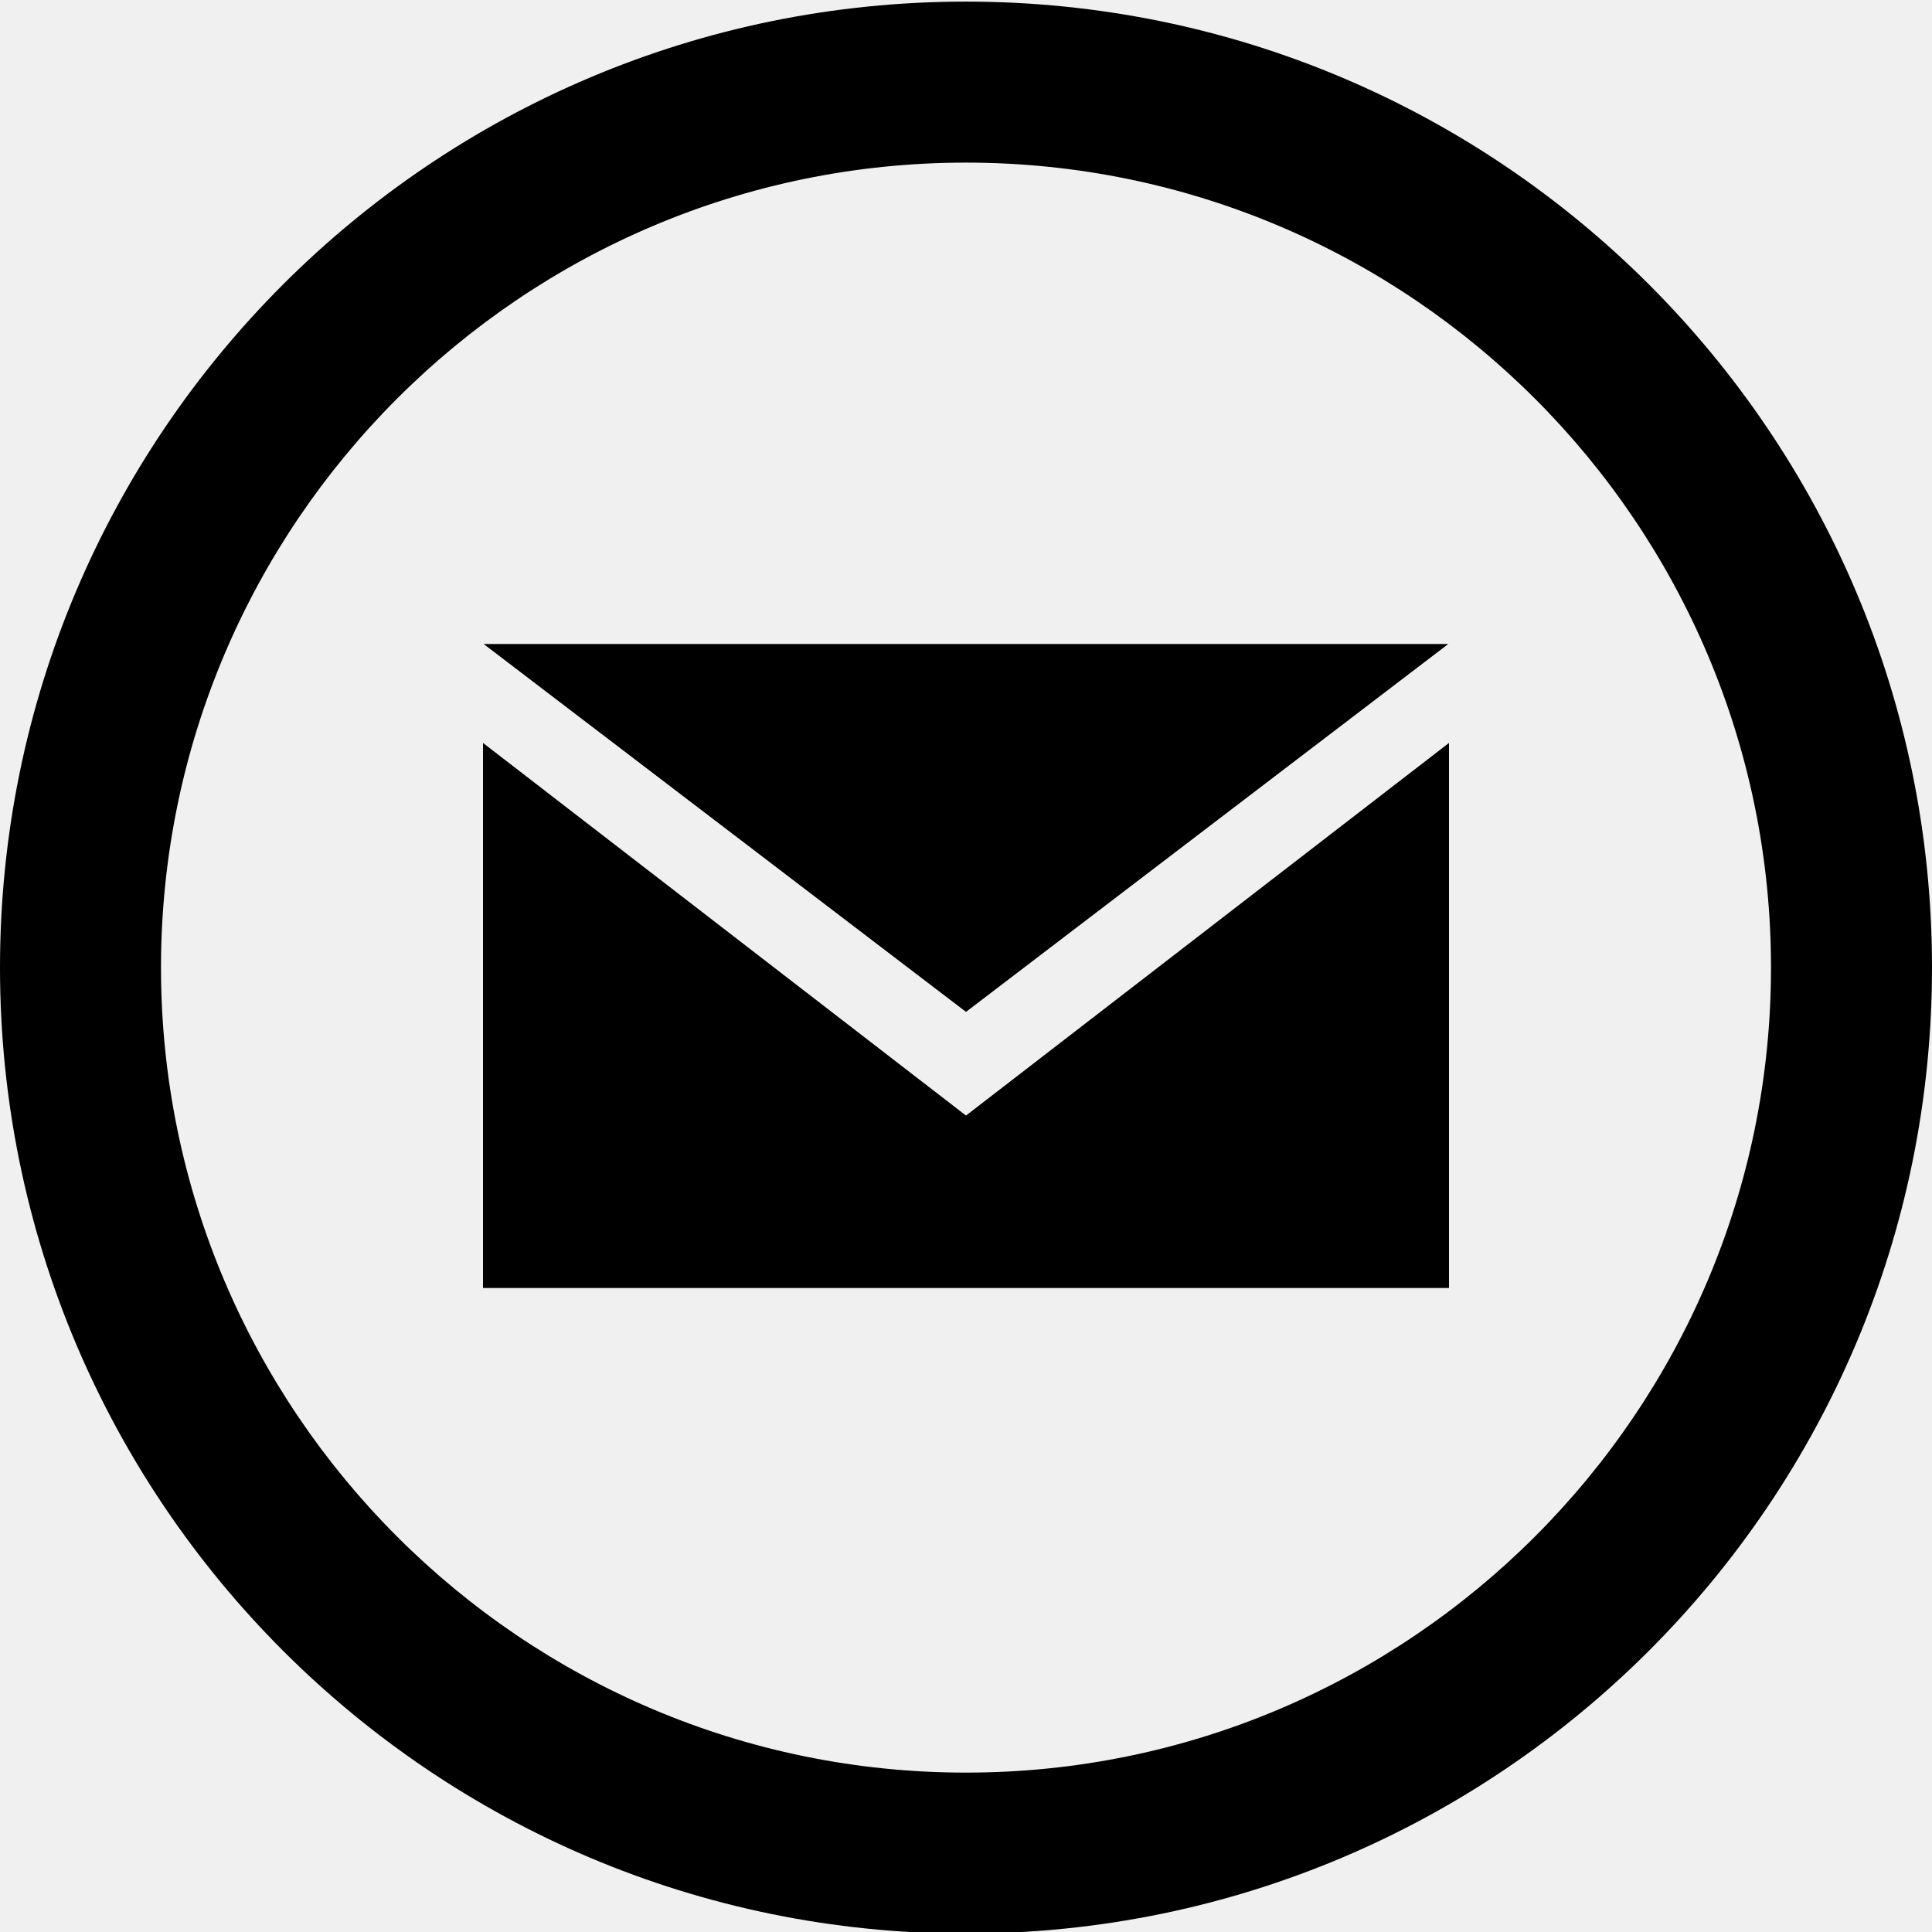
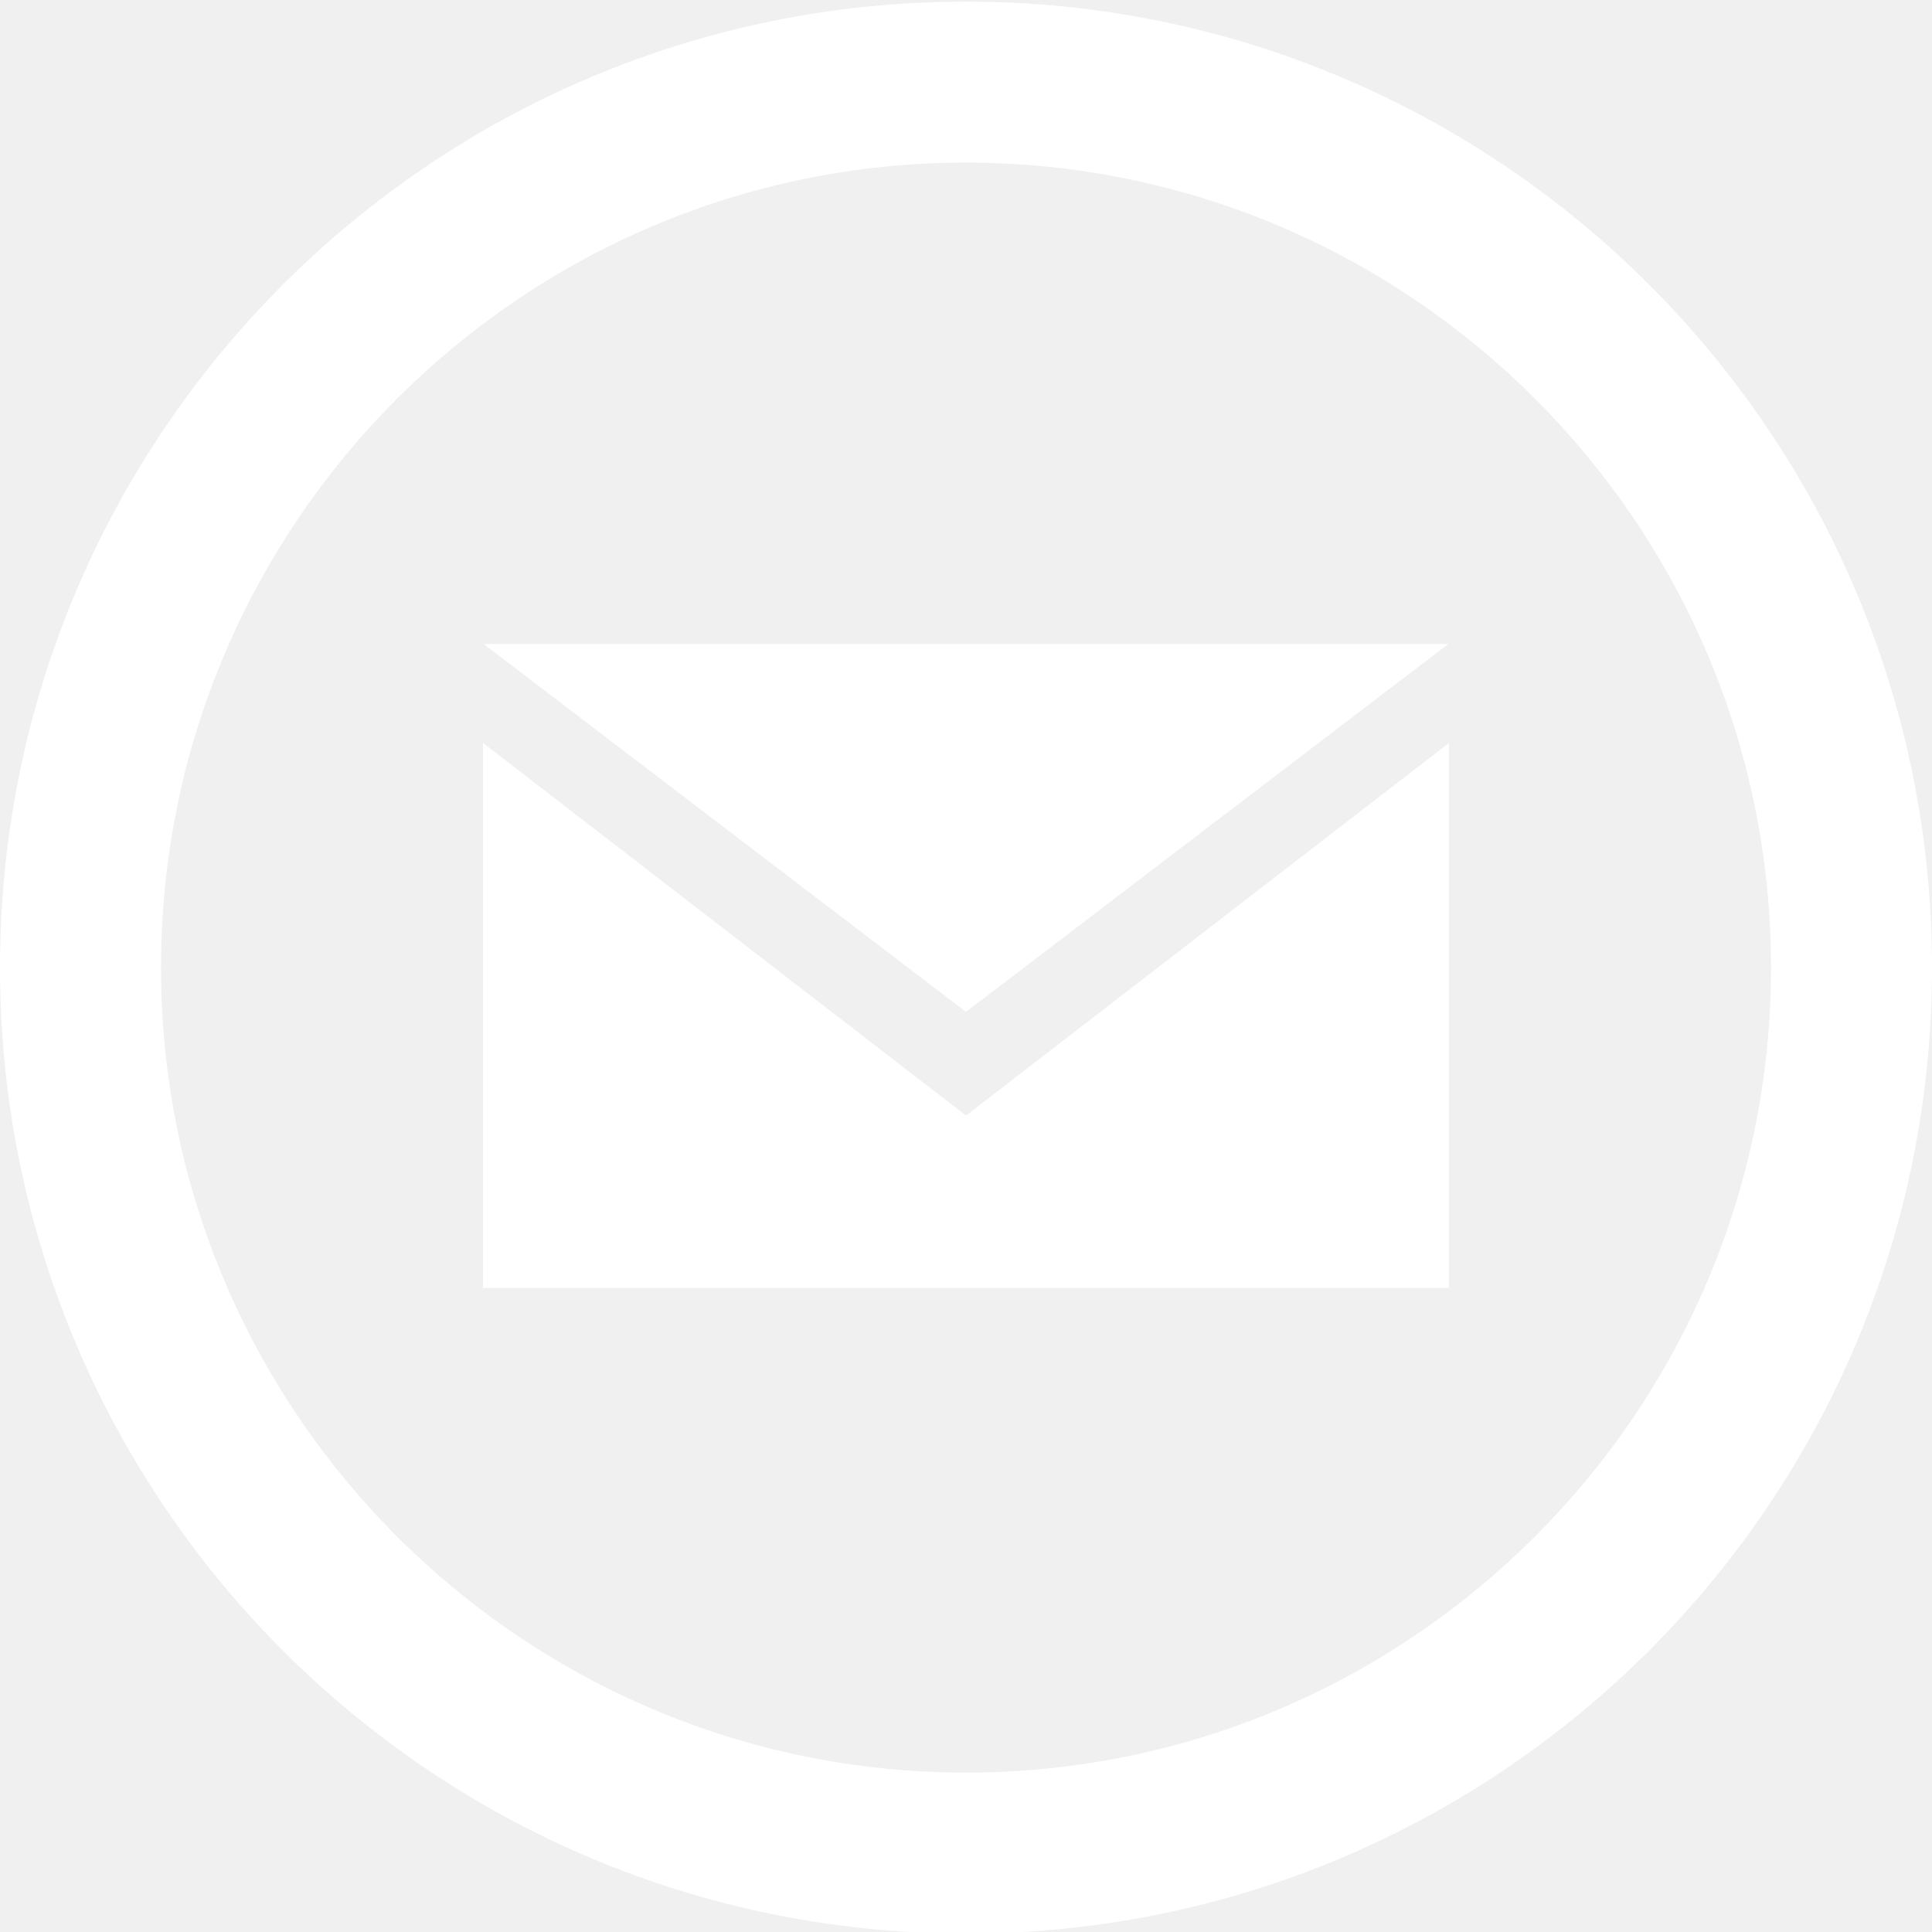
<svg xmlns="http://www.w3.org/2000/svg" width="24" height="24" viewBox="0 0 24 24">
-   <path d="M12 2.02c5.514 0 10 4.486 10 10s-4.486 10-10 10-10-4.486-10-10 4.486-10 10-10zm0-2c-6.627 0-12 5.373-12 12s5.373 12 12 12 12-5.373 12-12-5.373-12-12-12zm0 12.55l-5.992-4.57h11.983l-5.991 4.57zm0 1.288l-6-4.629v6.771h12v-6.771l-6 4.629z" />
+   <path style="fill:white" d="M12 2.02c5.514 0 10 4.486 10 10s-4.486 10-10 10-10-4.486-10-10 4.486-10 10-10zm0-2c-6.627 0-12 5.373-12 12s5.373 12 12 12 12-5.373 12-12-5.373-12-12-12zm0 12.55l-5.992-4.57h11.983l-5.991 4.57zm0 1.288l-6-4.629v6.771h12v-6.771l-6 4.629z" />
</svg>
